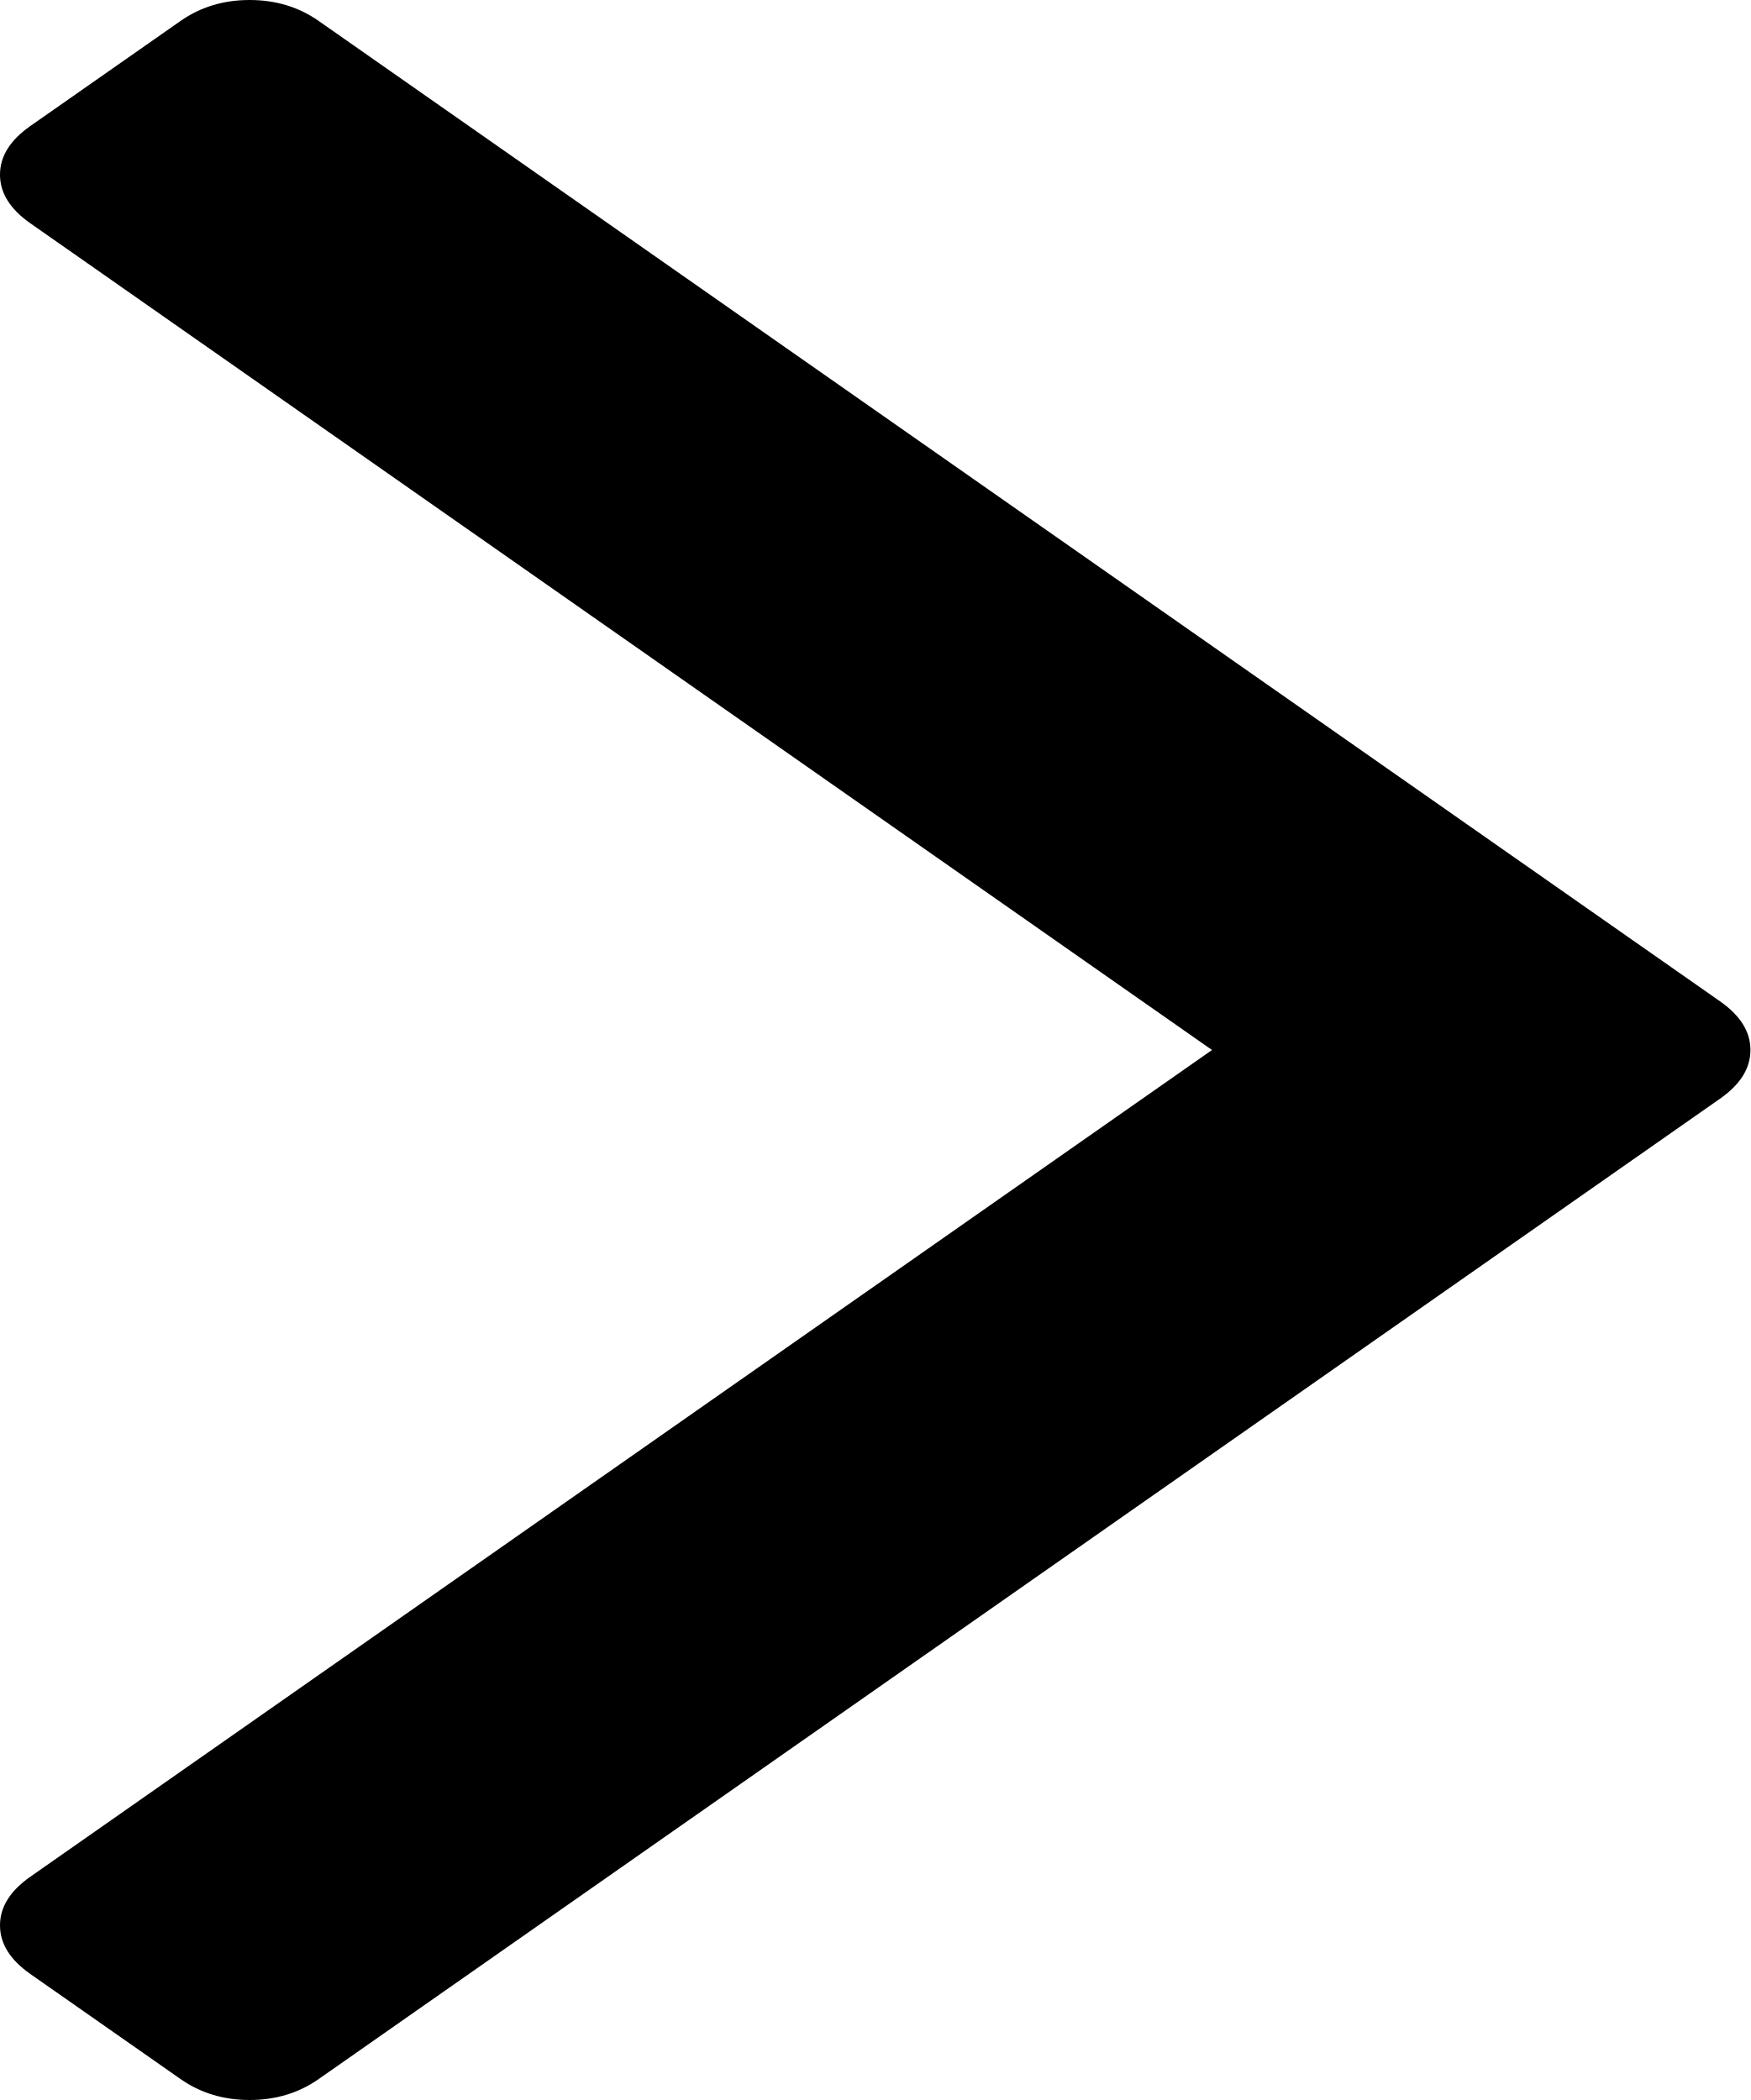
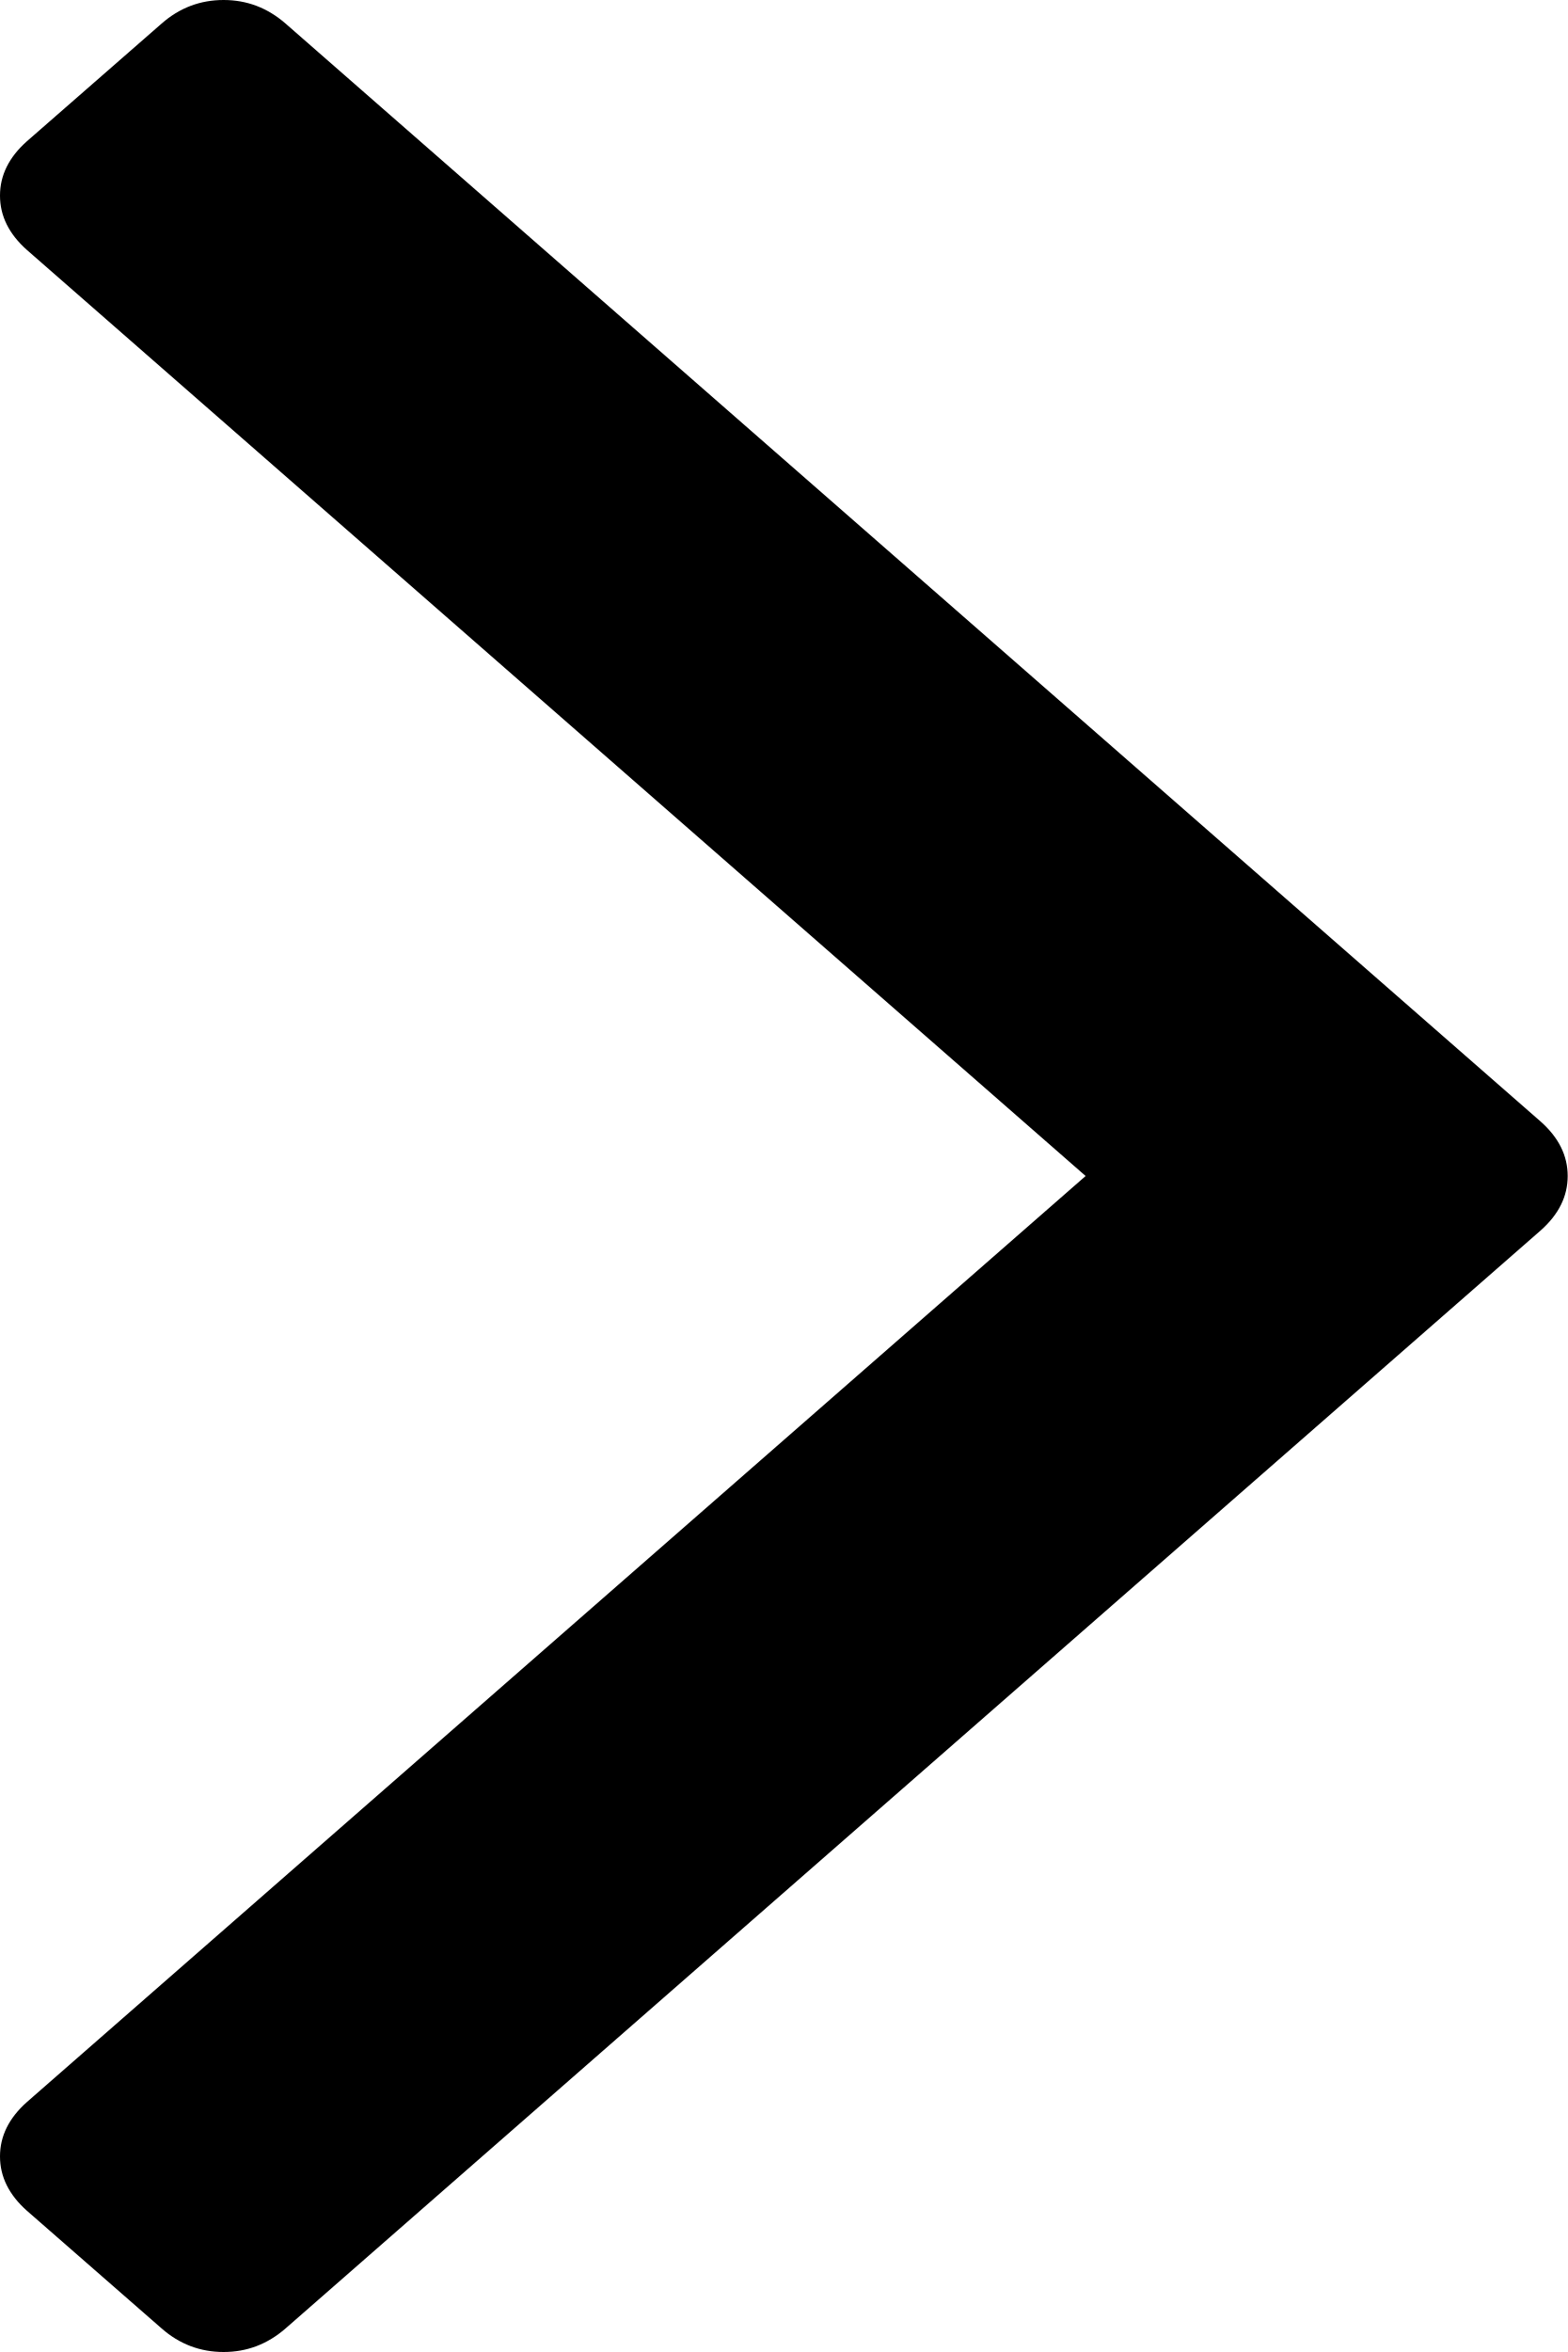
- <svg xmlns="http://www.w3.org/2000/svg" version="1.1" width="10px" height="12px">
-   <g transform="matrix(1 0 0 1 -367 -227 )">
-     <path d="M 9.828 5.723  C 9.943 5.804  10 5.896  10 6  C 10 6.104  9.943 6.196  9.828 6.277  L 1.821 11.88  C 1.707 11.96  1.575 12  1.426 12  C 1.277 12  1.145 11.96  1.031 11.88  L 0.172 11.279  C 0.057 11.198  0 11.106  0 11.002  C 0 10.898  0.057 10.806  0.172 10.725  L 6.924 6  L 0.172 1.275  C 0.057 1.194  0 1.102  0 0.998  C 0 0.894  0.057 0.802  0.172 0.721  L 1.031 0.12  C 1.145 0.04  1.277 0  1.426 0  C 1.575 0  1.707 0.04  1.821 0.12  L 9.828 5.723  Z " fill-rule="nonzero" fill="#000000" stroke="none" transform="matrix(1 0 0 1 367 227 )" />
+ <svg xmlns="http://www.w3.org/2000/svg" version="1.1" width="8px" height="12px">
+   <g transform="matrix(1 0 0 1 -374 -599 )">
+     <path d="M 7.863 5.723  C 7.954 5.804  8 5.896  8 6  C 8 6.104  7.954 6.196  7.863 6.277  L 1.457 11.88  C 1.365 11.96  1.26 12  1.141 12  C 1.022 12  0.916 11.96  0.825 11.88  L 0.137 11.279  C 0.046 11.198  0 11.106  0 11.002  C 0 10.898  0.046 10.806  0.137 10.725  L 5.54 6  L 0.137 1.275  C 0.046 1.194  0 1.102  0 0.998  C 0 0.894  0.046 0.802  0.137 0.721  L 0.825 0.12  C 0.916 0.04  1.022 0  1.141 0  C 1.26 0  1.365 0.04  1.457 0.12  L 7.863 5.723  Z " fill-rule="nonzero" fill="#000000" stroke="none" transform="matrix(1 0 0 1 374 599 )" />
  </g>
</svg>
